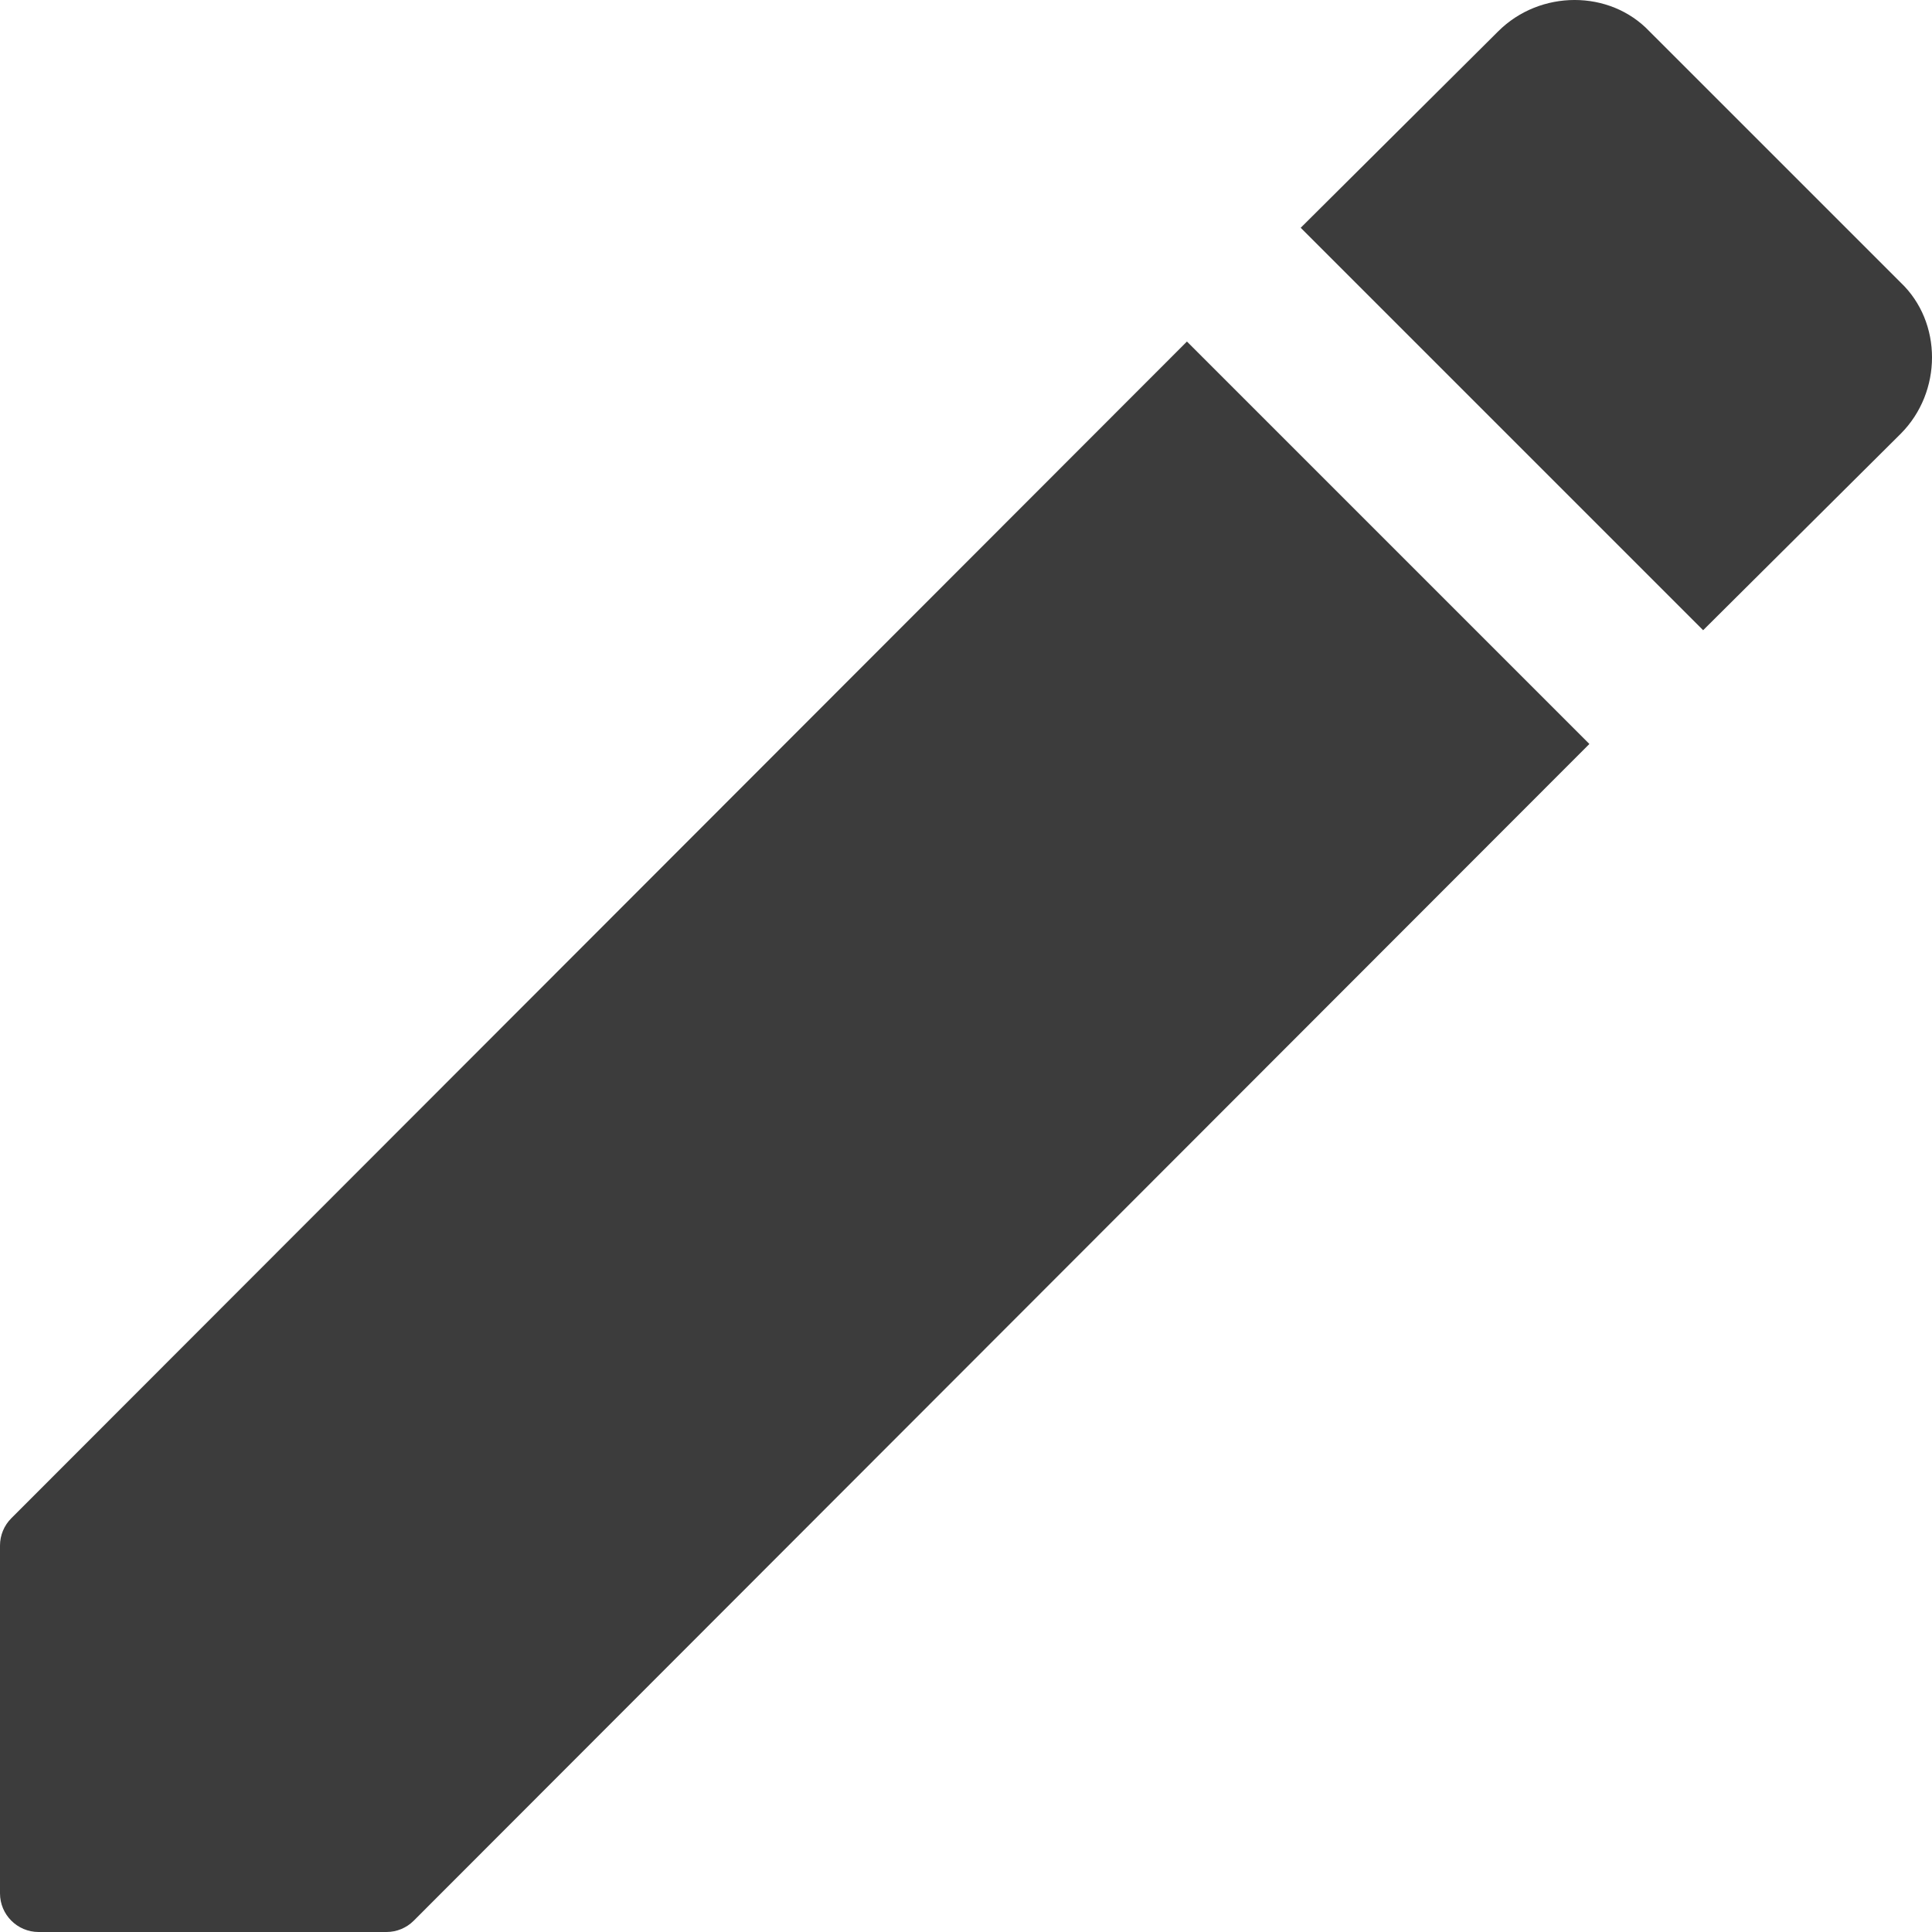
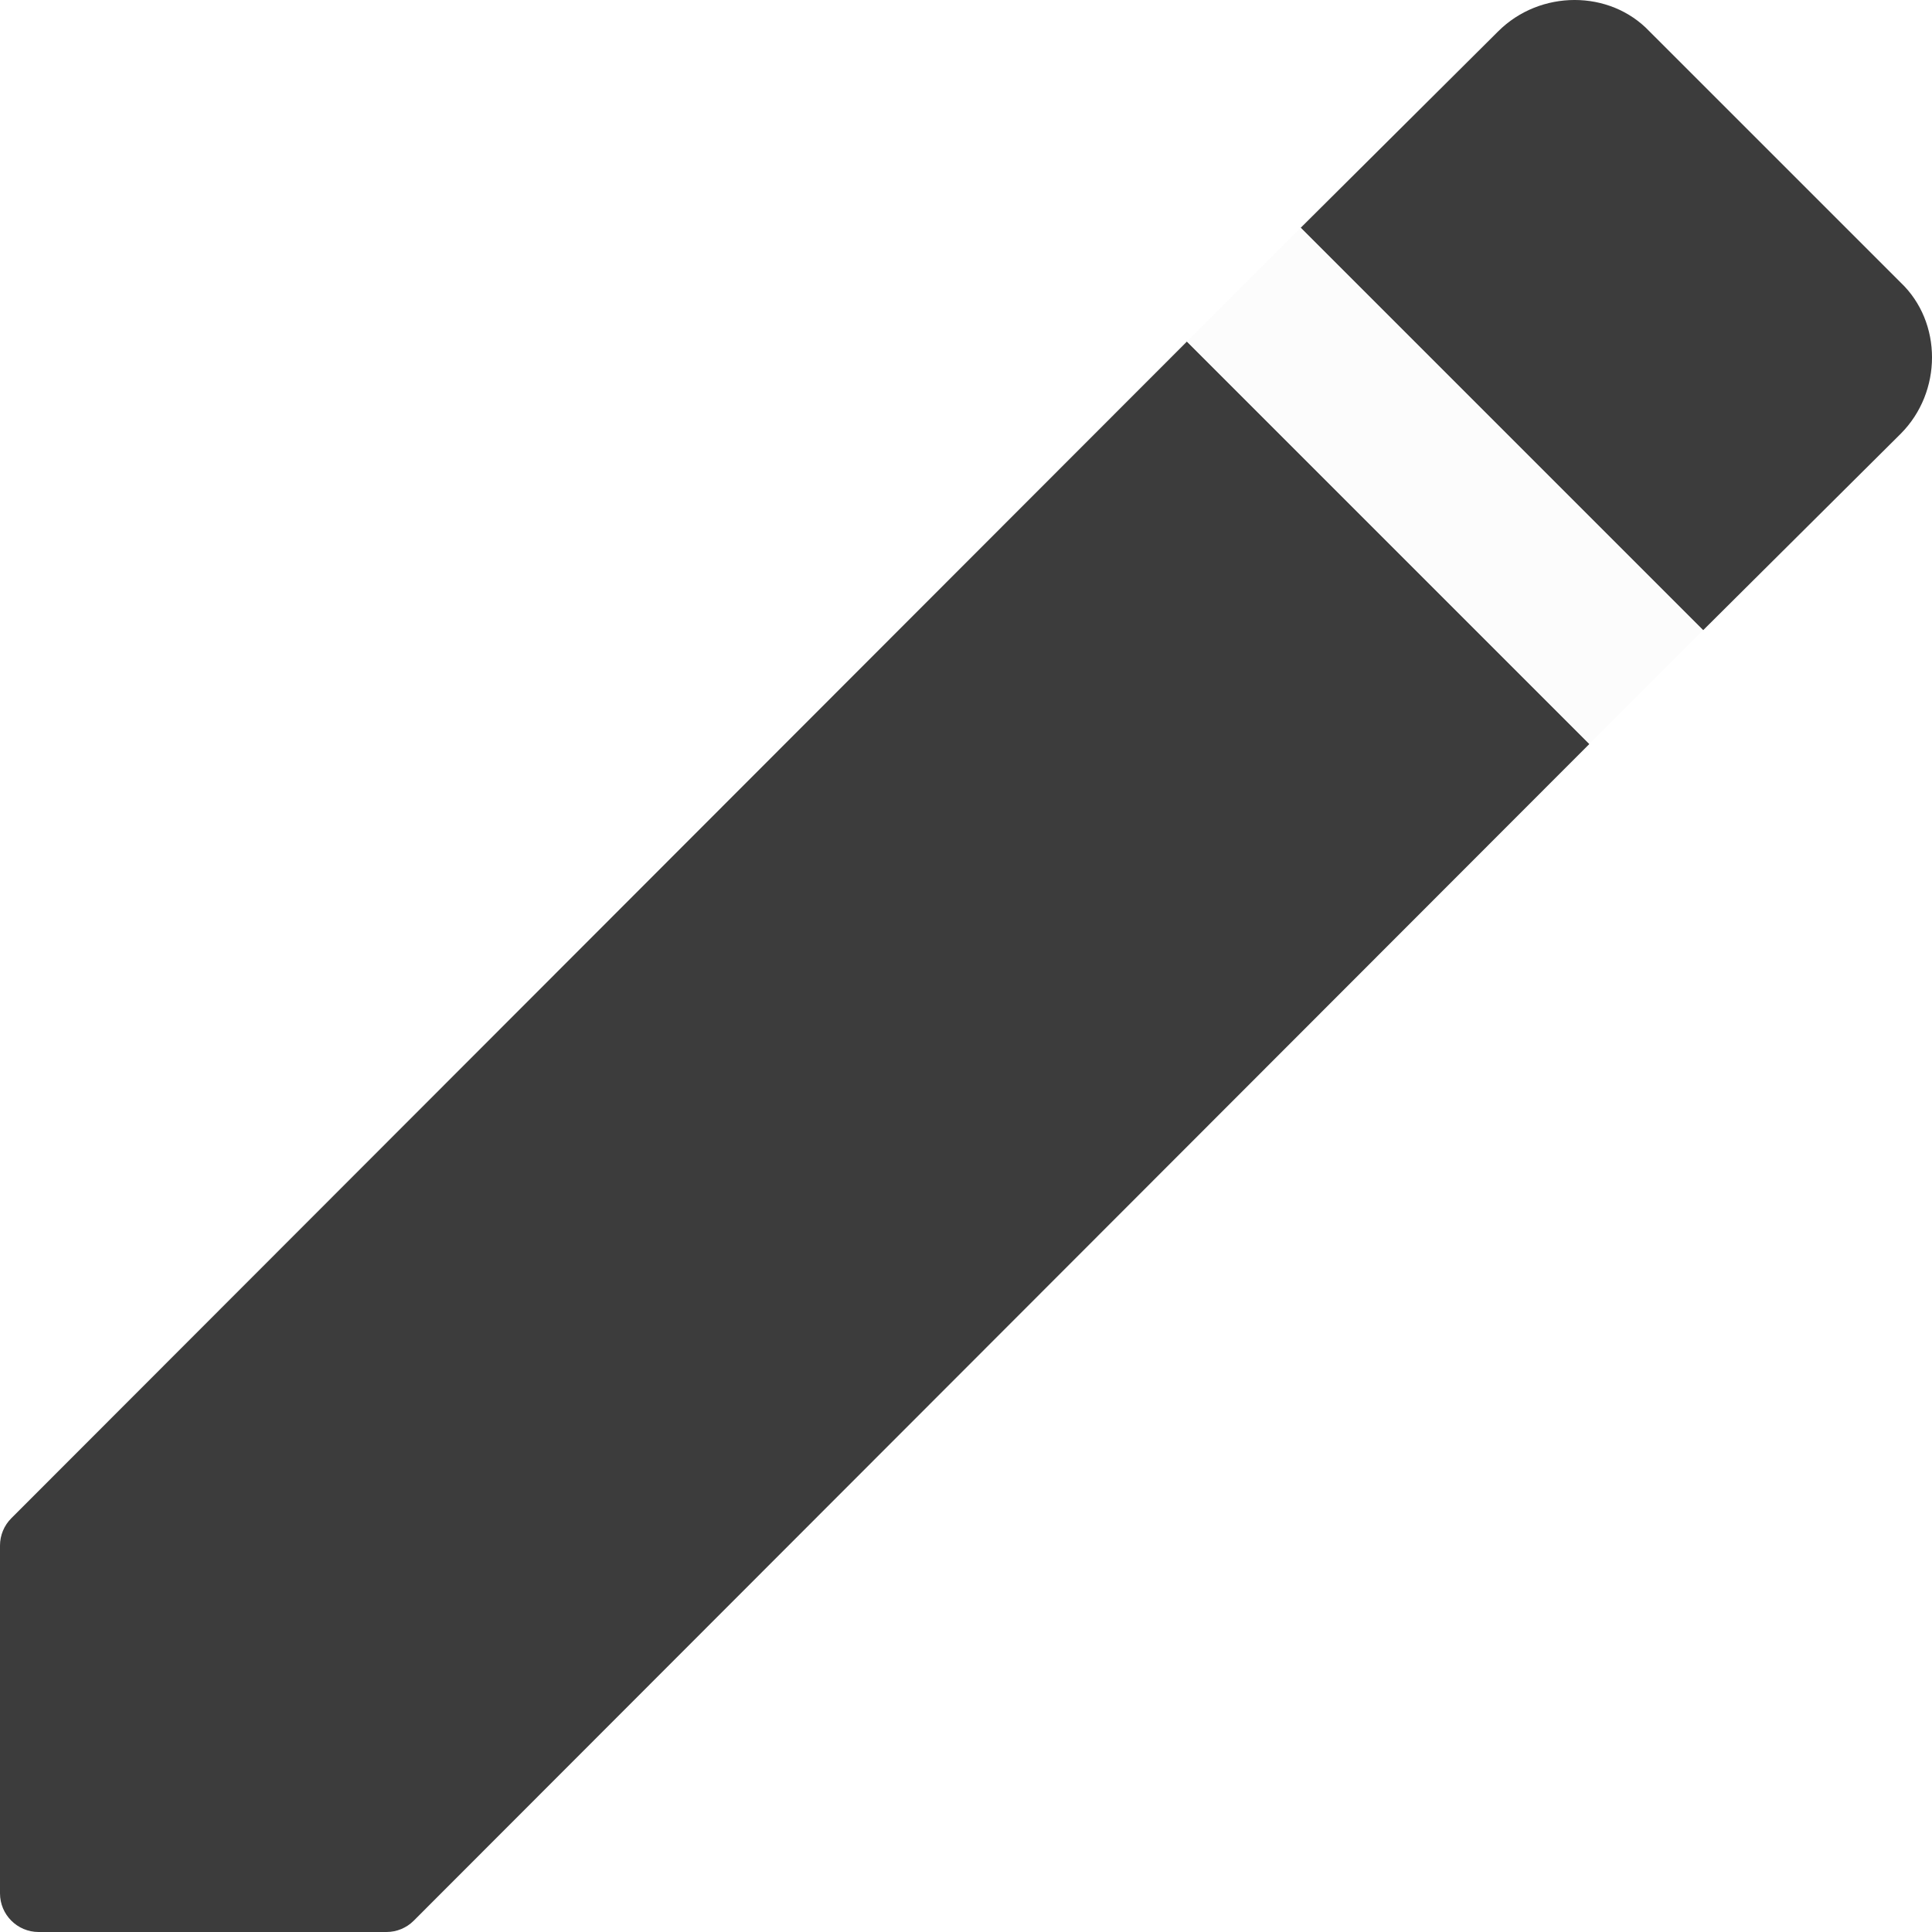
<svg xmlns="http://www.w3.org/2000/svg" width="20" height="20" viewBox="0 0 50 50" fill="none">
  <path d="M49.188 11.228C50.271 10.144 50.271 8.339 49.188 7.311L42.688 0.812C41.661 -0.271 39.856 -0.271 38.772 0.812L33.662 5.895L44.077 16.31M0.293 39.292C0.105 39.48 0 39.734 0 39.999V49C0 49.552 0.448 50 1 50H10.001C10.266 50 10.521 49.895 10.708 49.707L41.133 19.254L30.718 8.839L0.293 39.292Z" fill="#3C3C3C" />
+   <path d="M44.077 16.31L33.662 5.895L30.718 8.839L41.133 19.254L44.077 16.31Z" fill="#FCFCFC" />
</svg>
